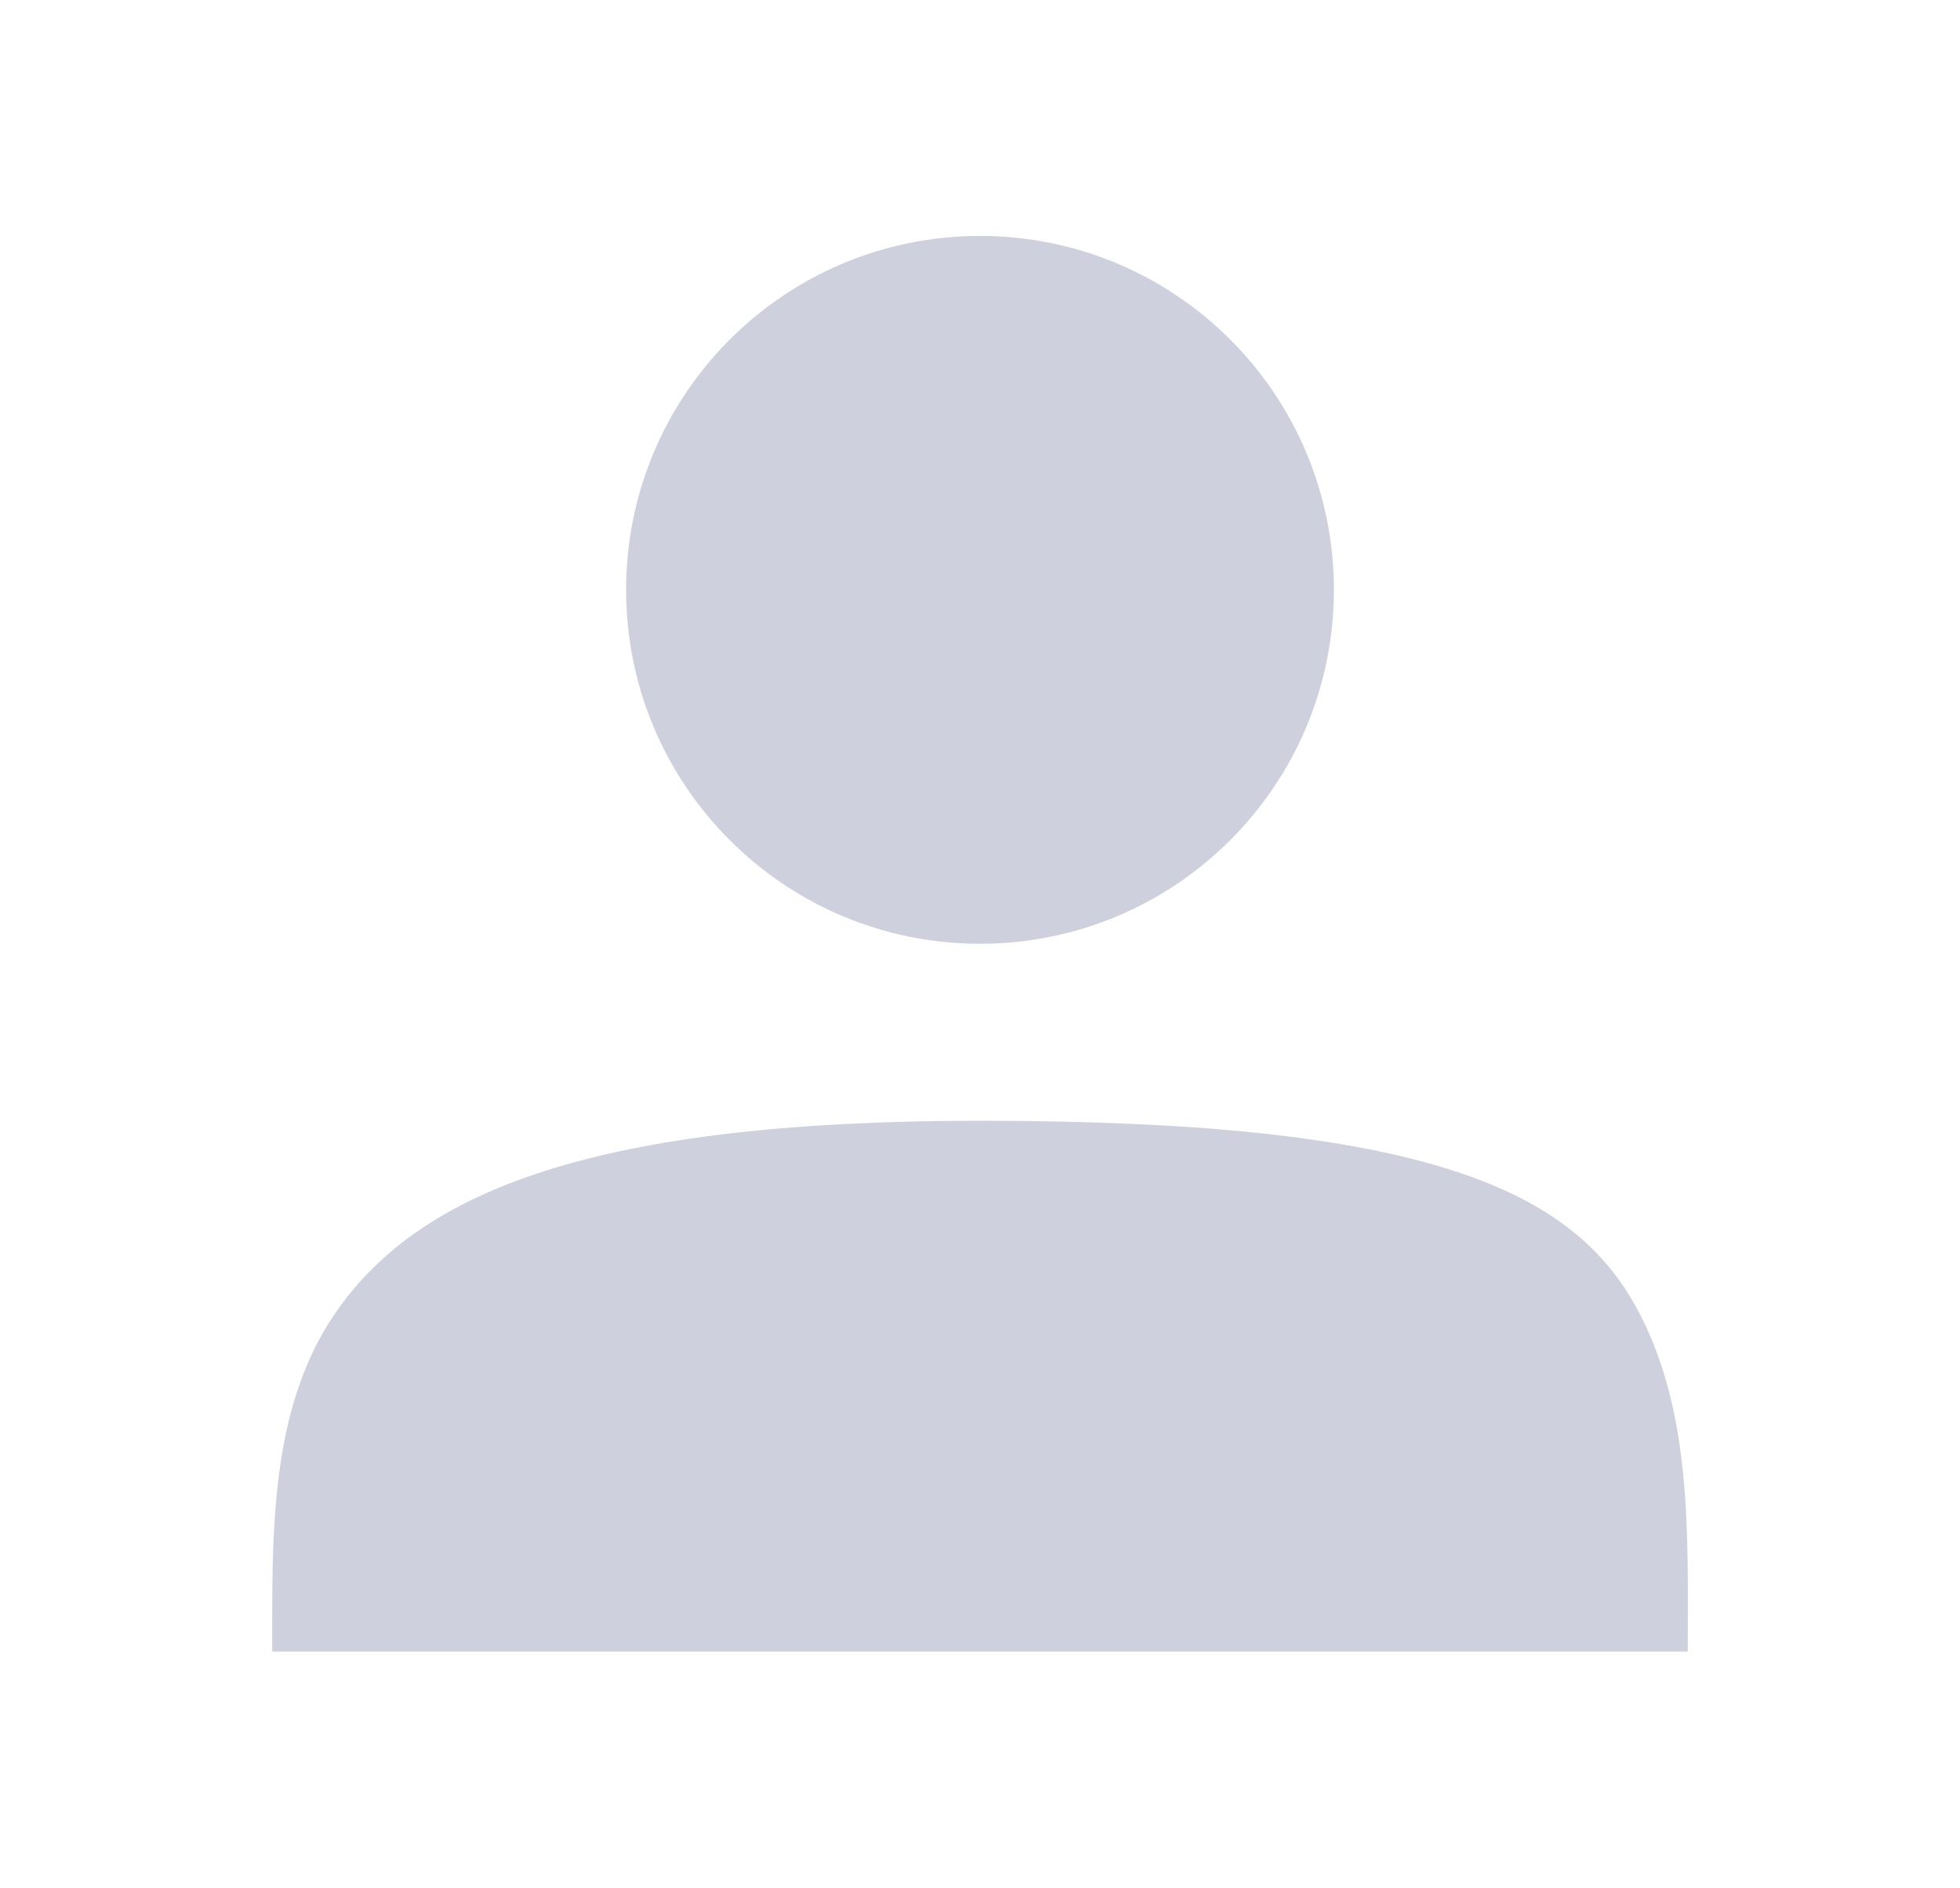
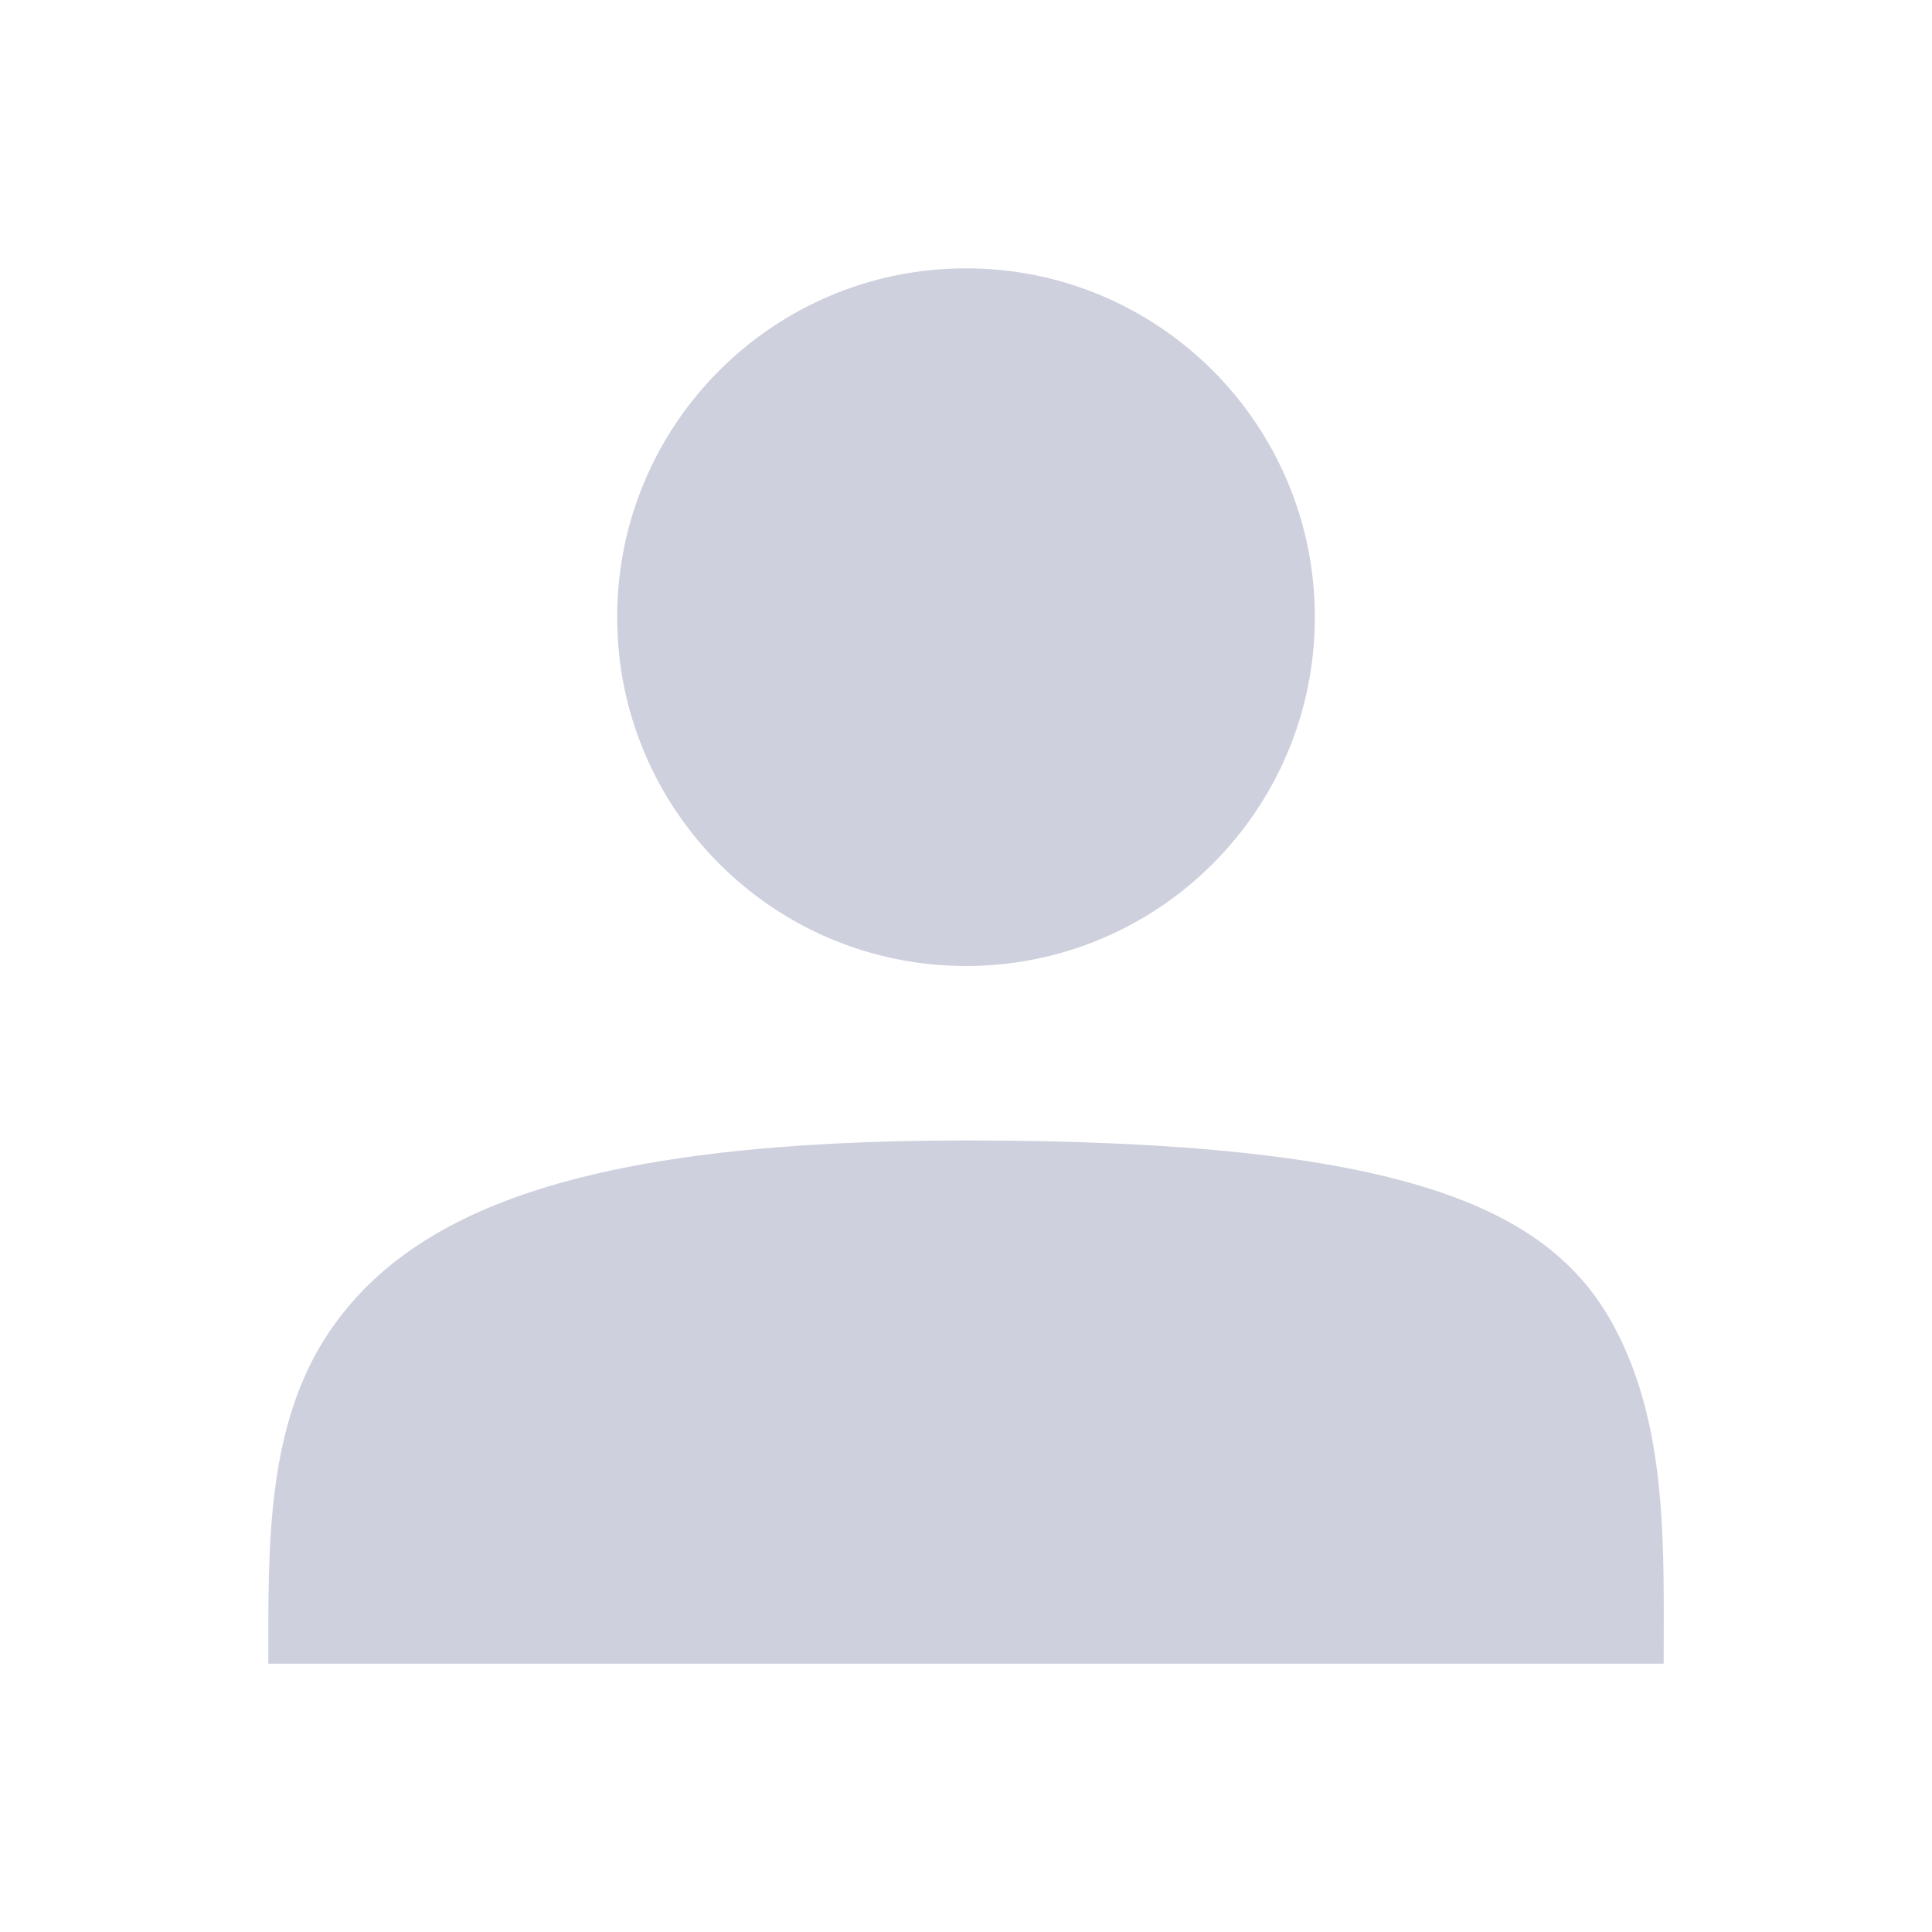
- <svg xmlns="http://www.w3.org/2000/svg" width="27" height="26" viewBox="0 0 27 26" fill="none">
+ <svg xmlns="http://www.w3.org/2000/svg" width="20" height="20" viewBox="0 0 27 26" fill="none">
  <path d="M13.5 13C16.193 13 18.375 10.818 18.375 8.125C18.375 5.432 16.193 3.25 13.5 3.25C10.807 3.25 8.625 5.432 8.625 8.125C8.625 10.818 10.807 13 13.5 13ZM13.5 15.438C8.227 15.438 5.806 16.388 4.637 18.061C3.708 19.39 3.75 21.129 3.75 22.75H23.25C23.25 21.129 23.317 19.412 22.532 17.993C21.629 16.363 19.569 15.438 13.5 15.438Z" fill="#CED0DD" />
</svg>
